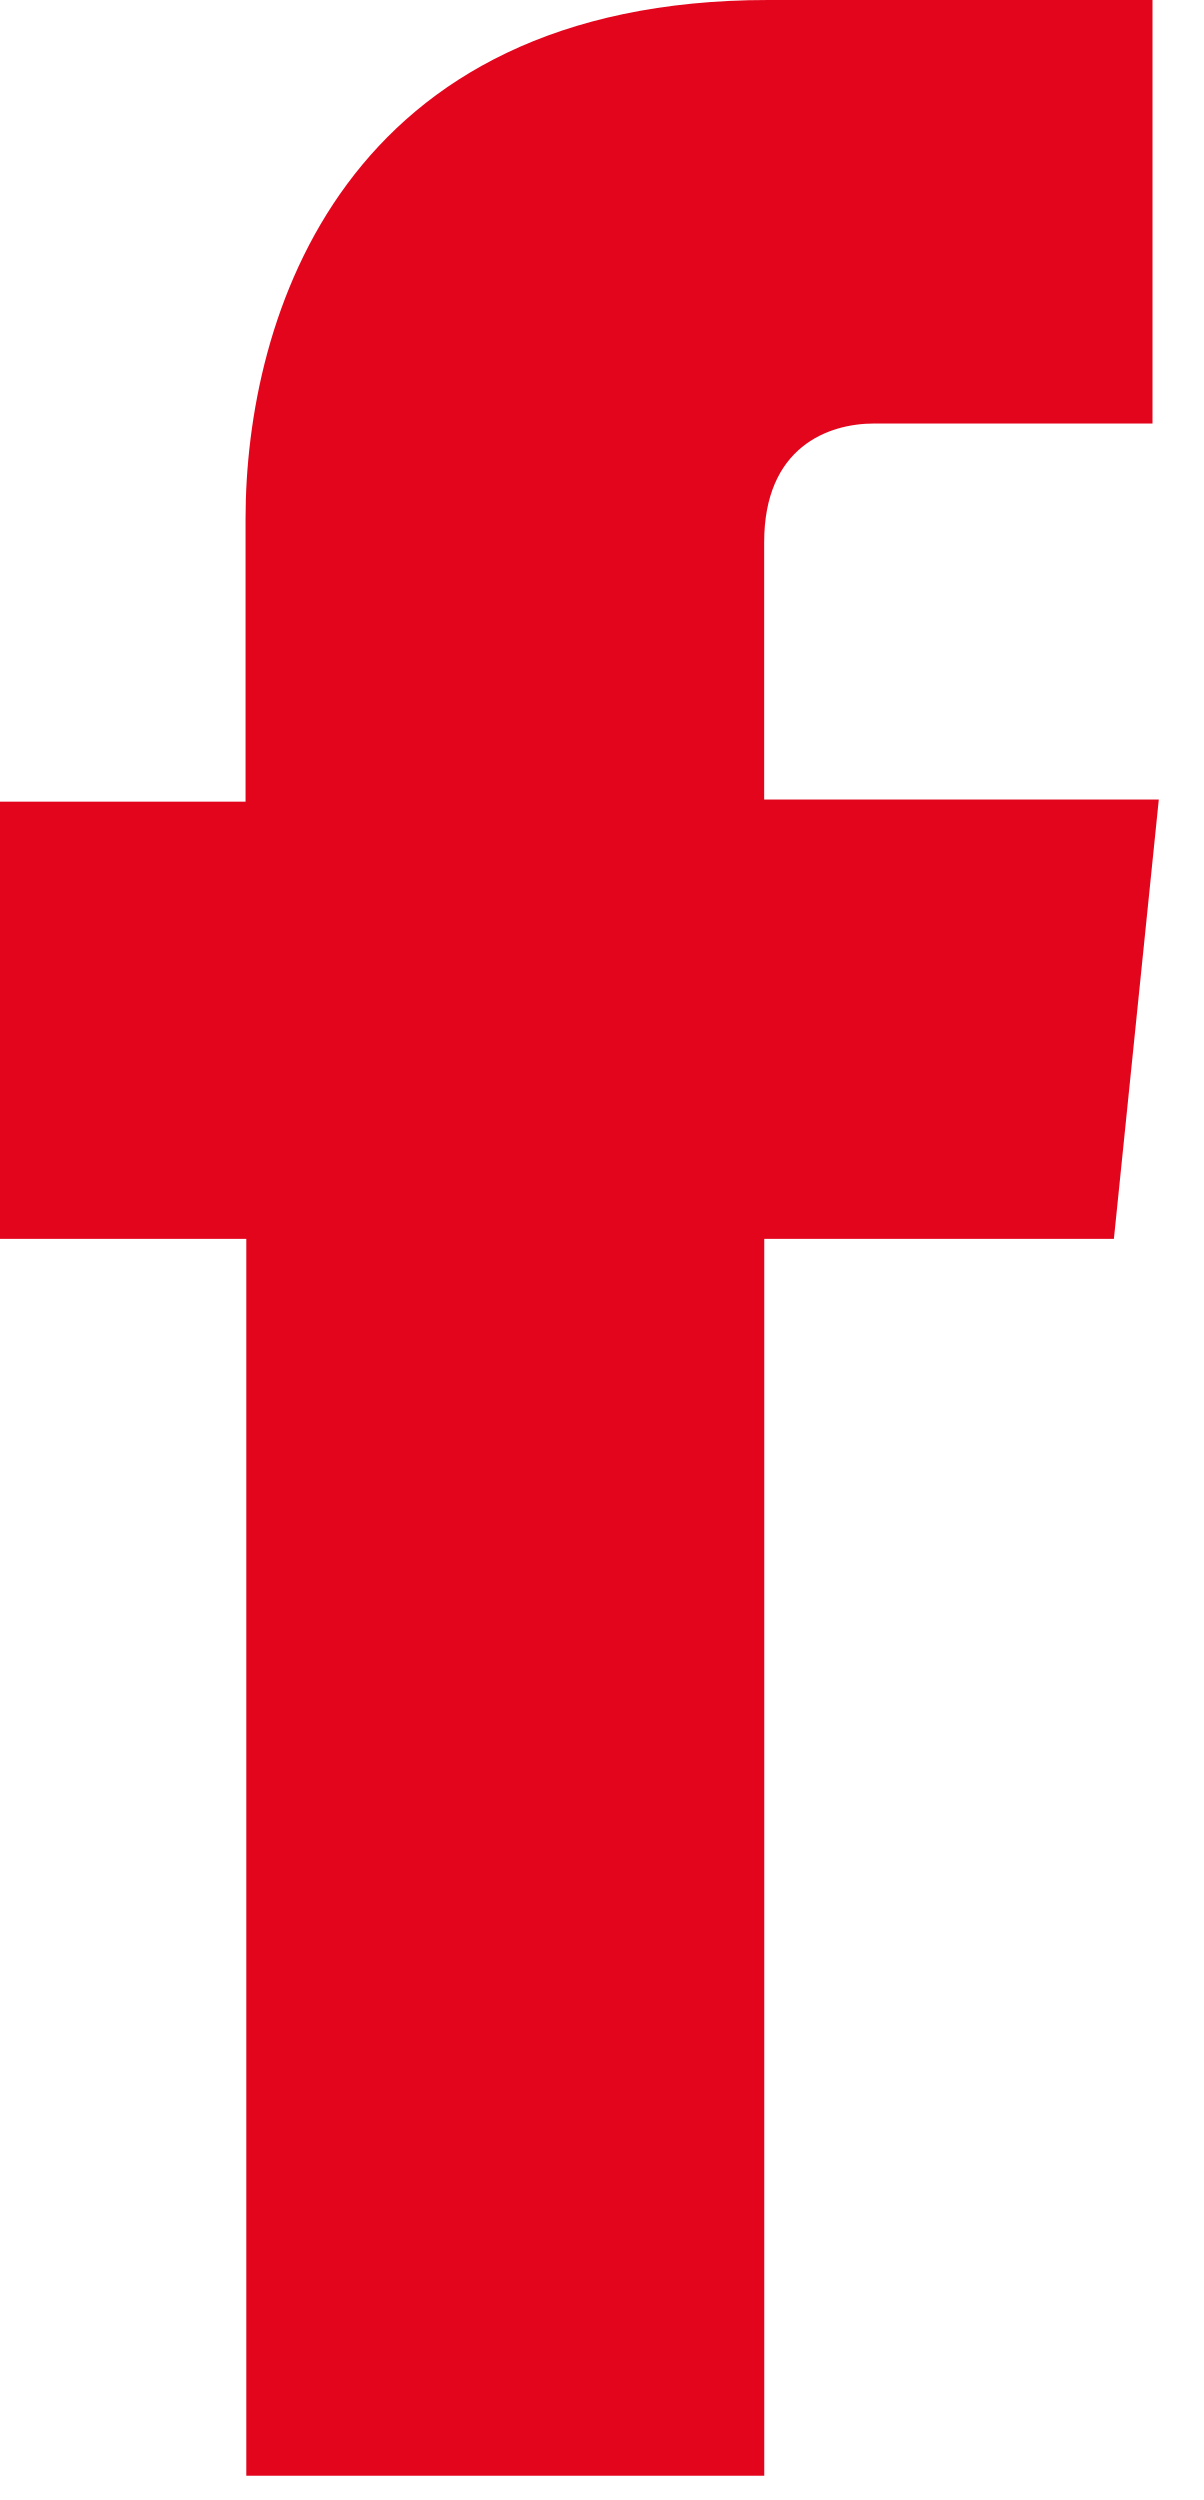
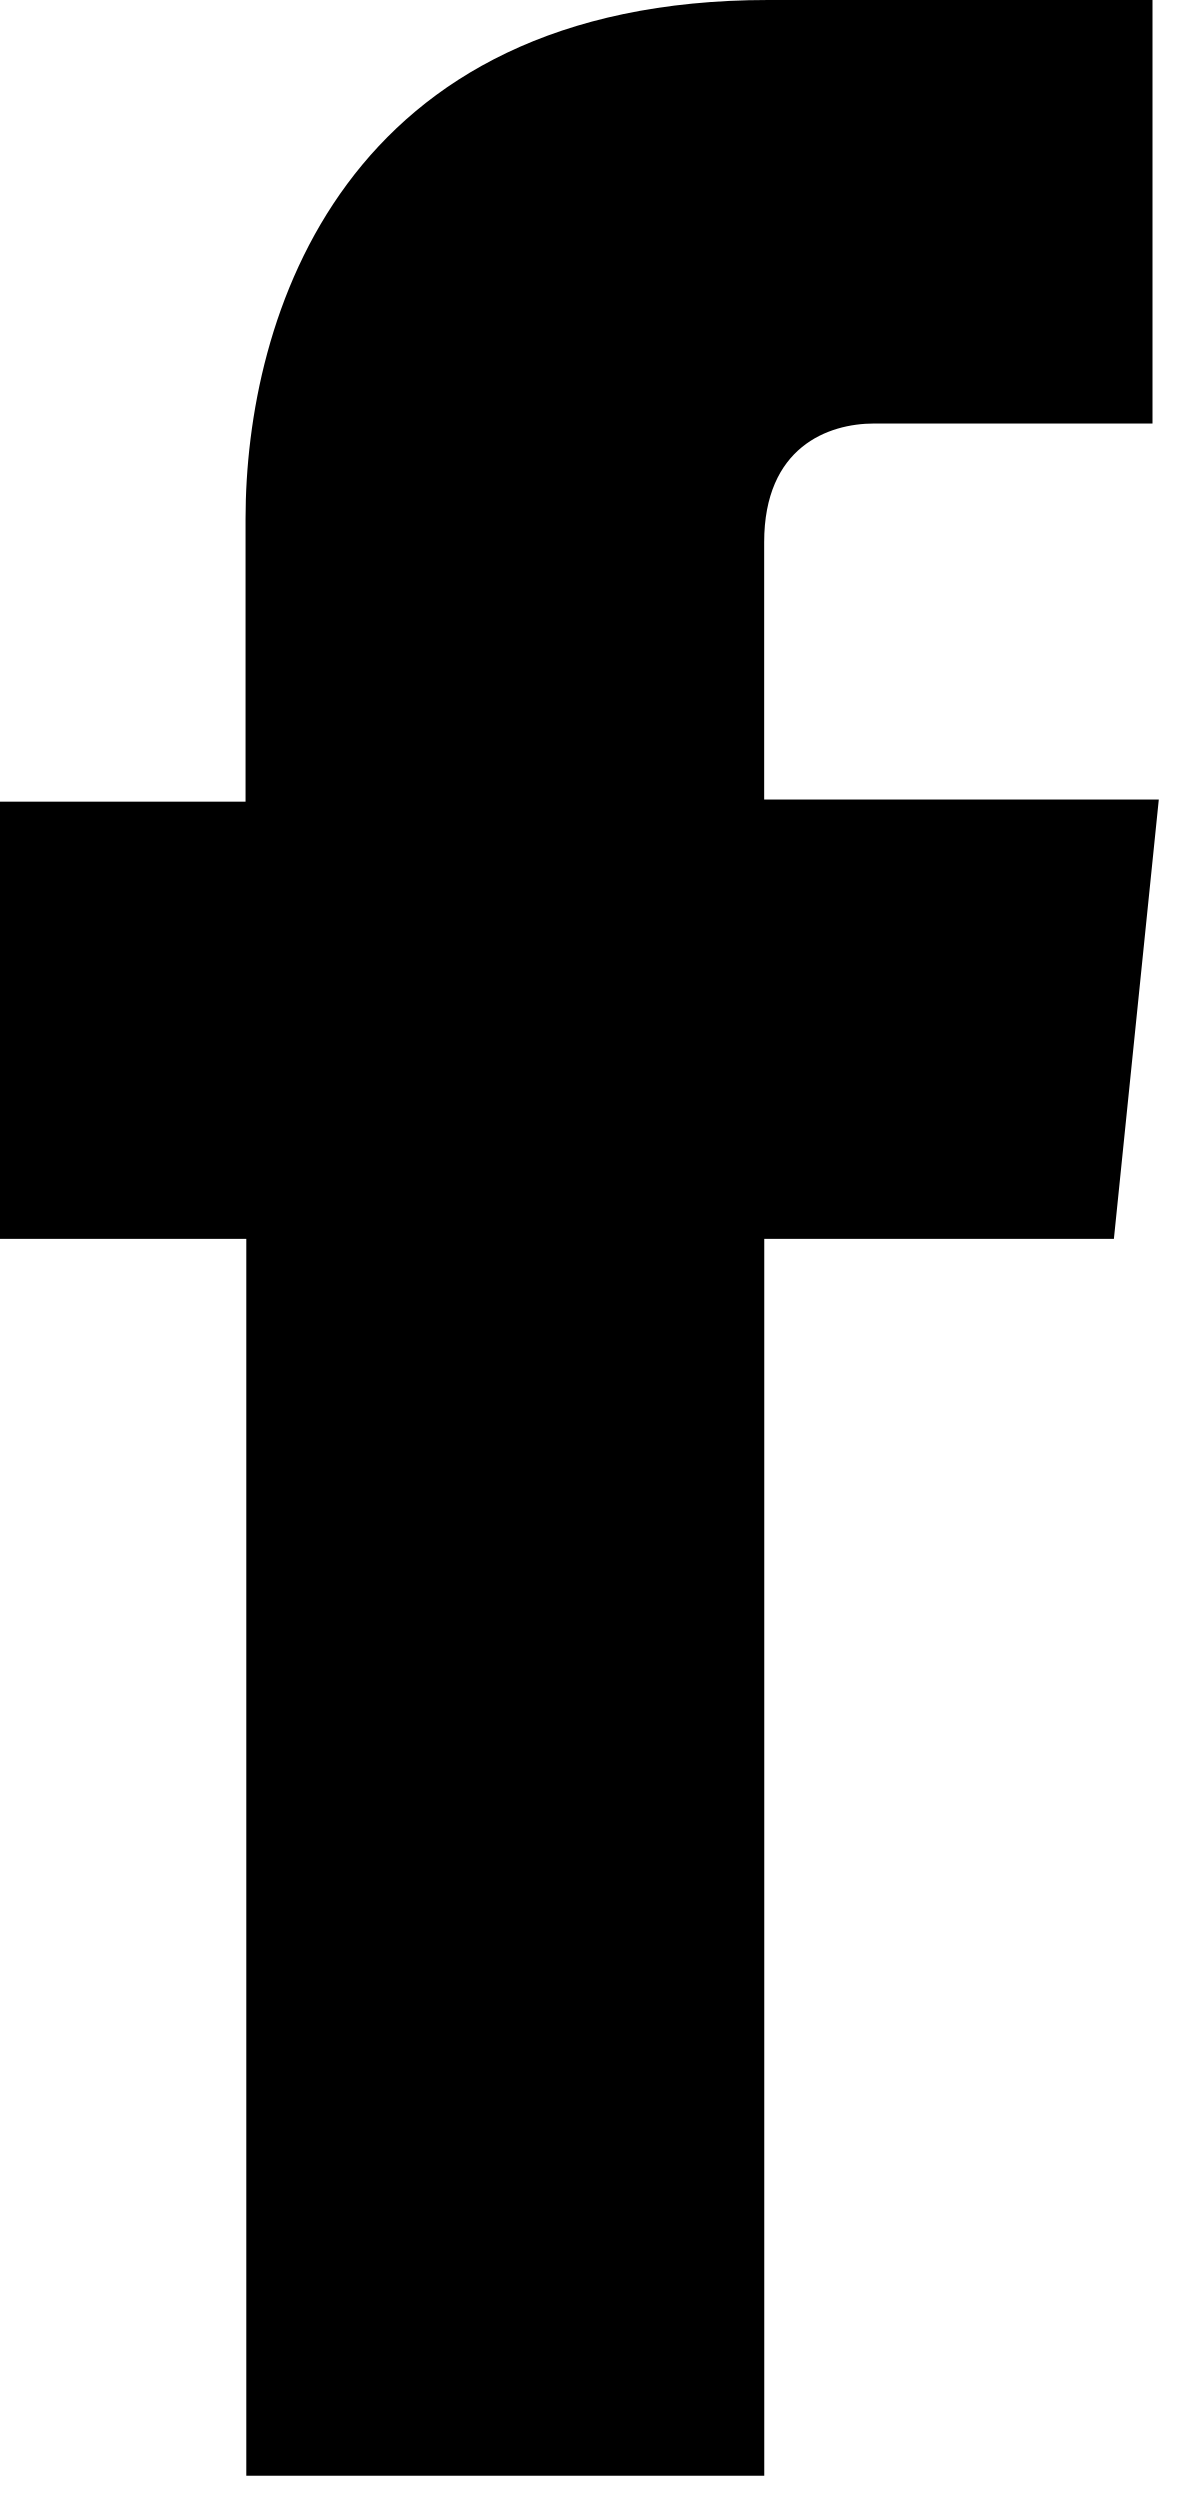
<svg xmlns="http://www.w3.org/2000/svg" xmlns:xlink="http://www.w3.org/1999/xlink" width="13" height="27" viewBox="0 0 13 27">
  <g id="Canvas" transform="translate(-5852 -6891)">
-     <use xlink:href="#path0_fill" transform="translate(5852 6891)" fill="#E2051C" id="Facebook" />
+     <use xlink:href="#path0_fill" transform="translate(5852 6891)" id="Facebook" />
  </g>
  <defs>
    <path id="path0_fill" d="M12.514 8.635H8.253V5.857c0-1.03.691-1.283 1.187-1.283h3.007V0h-4.15c-4.6 0-5.645 3.432-5.645 5.603v3.055H0v4.722h2.66v13.358h5.594V13.38h3.776l.485-4.745z" />
  </defs>
</svg>
